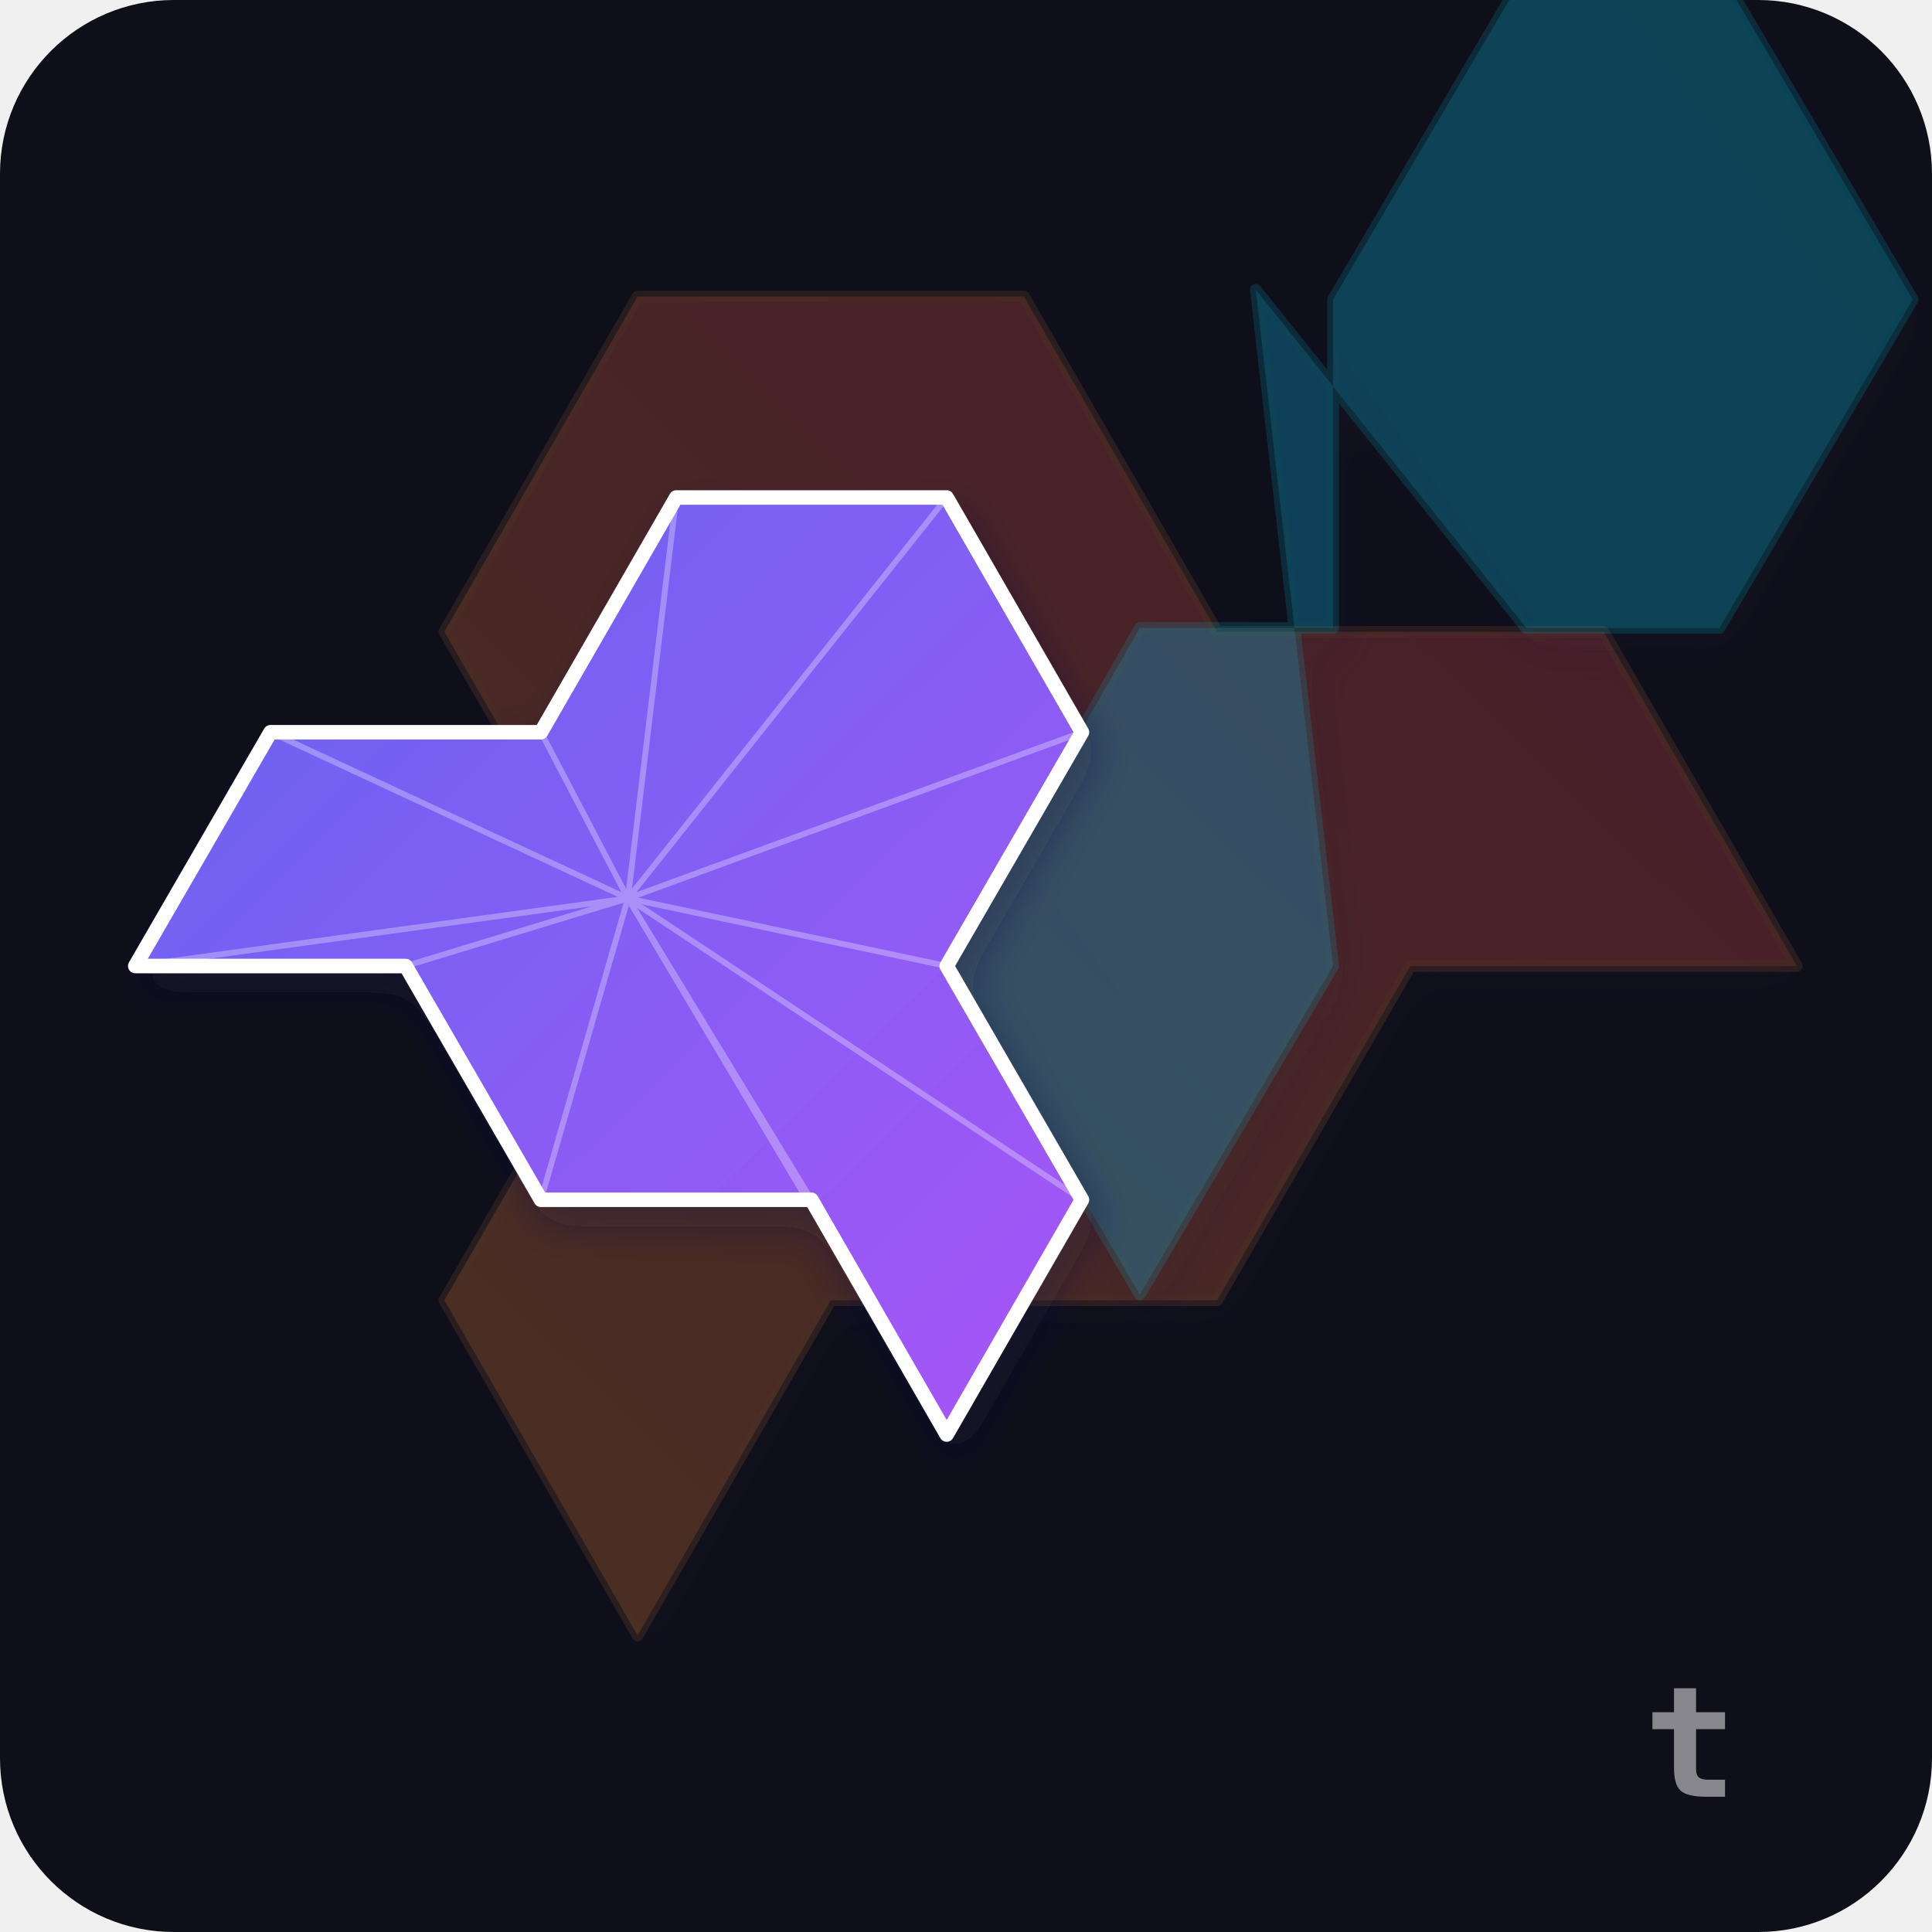
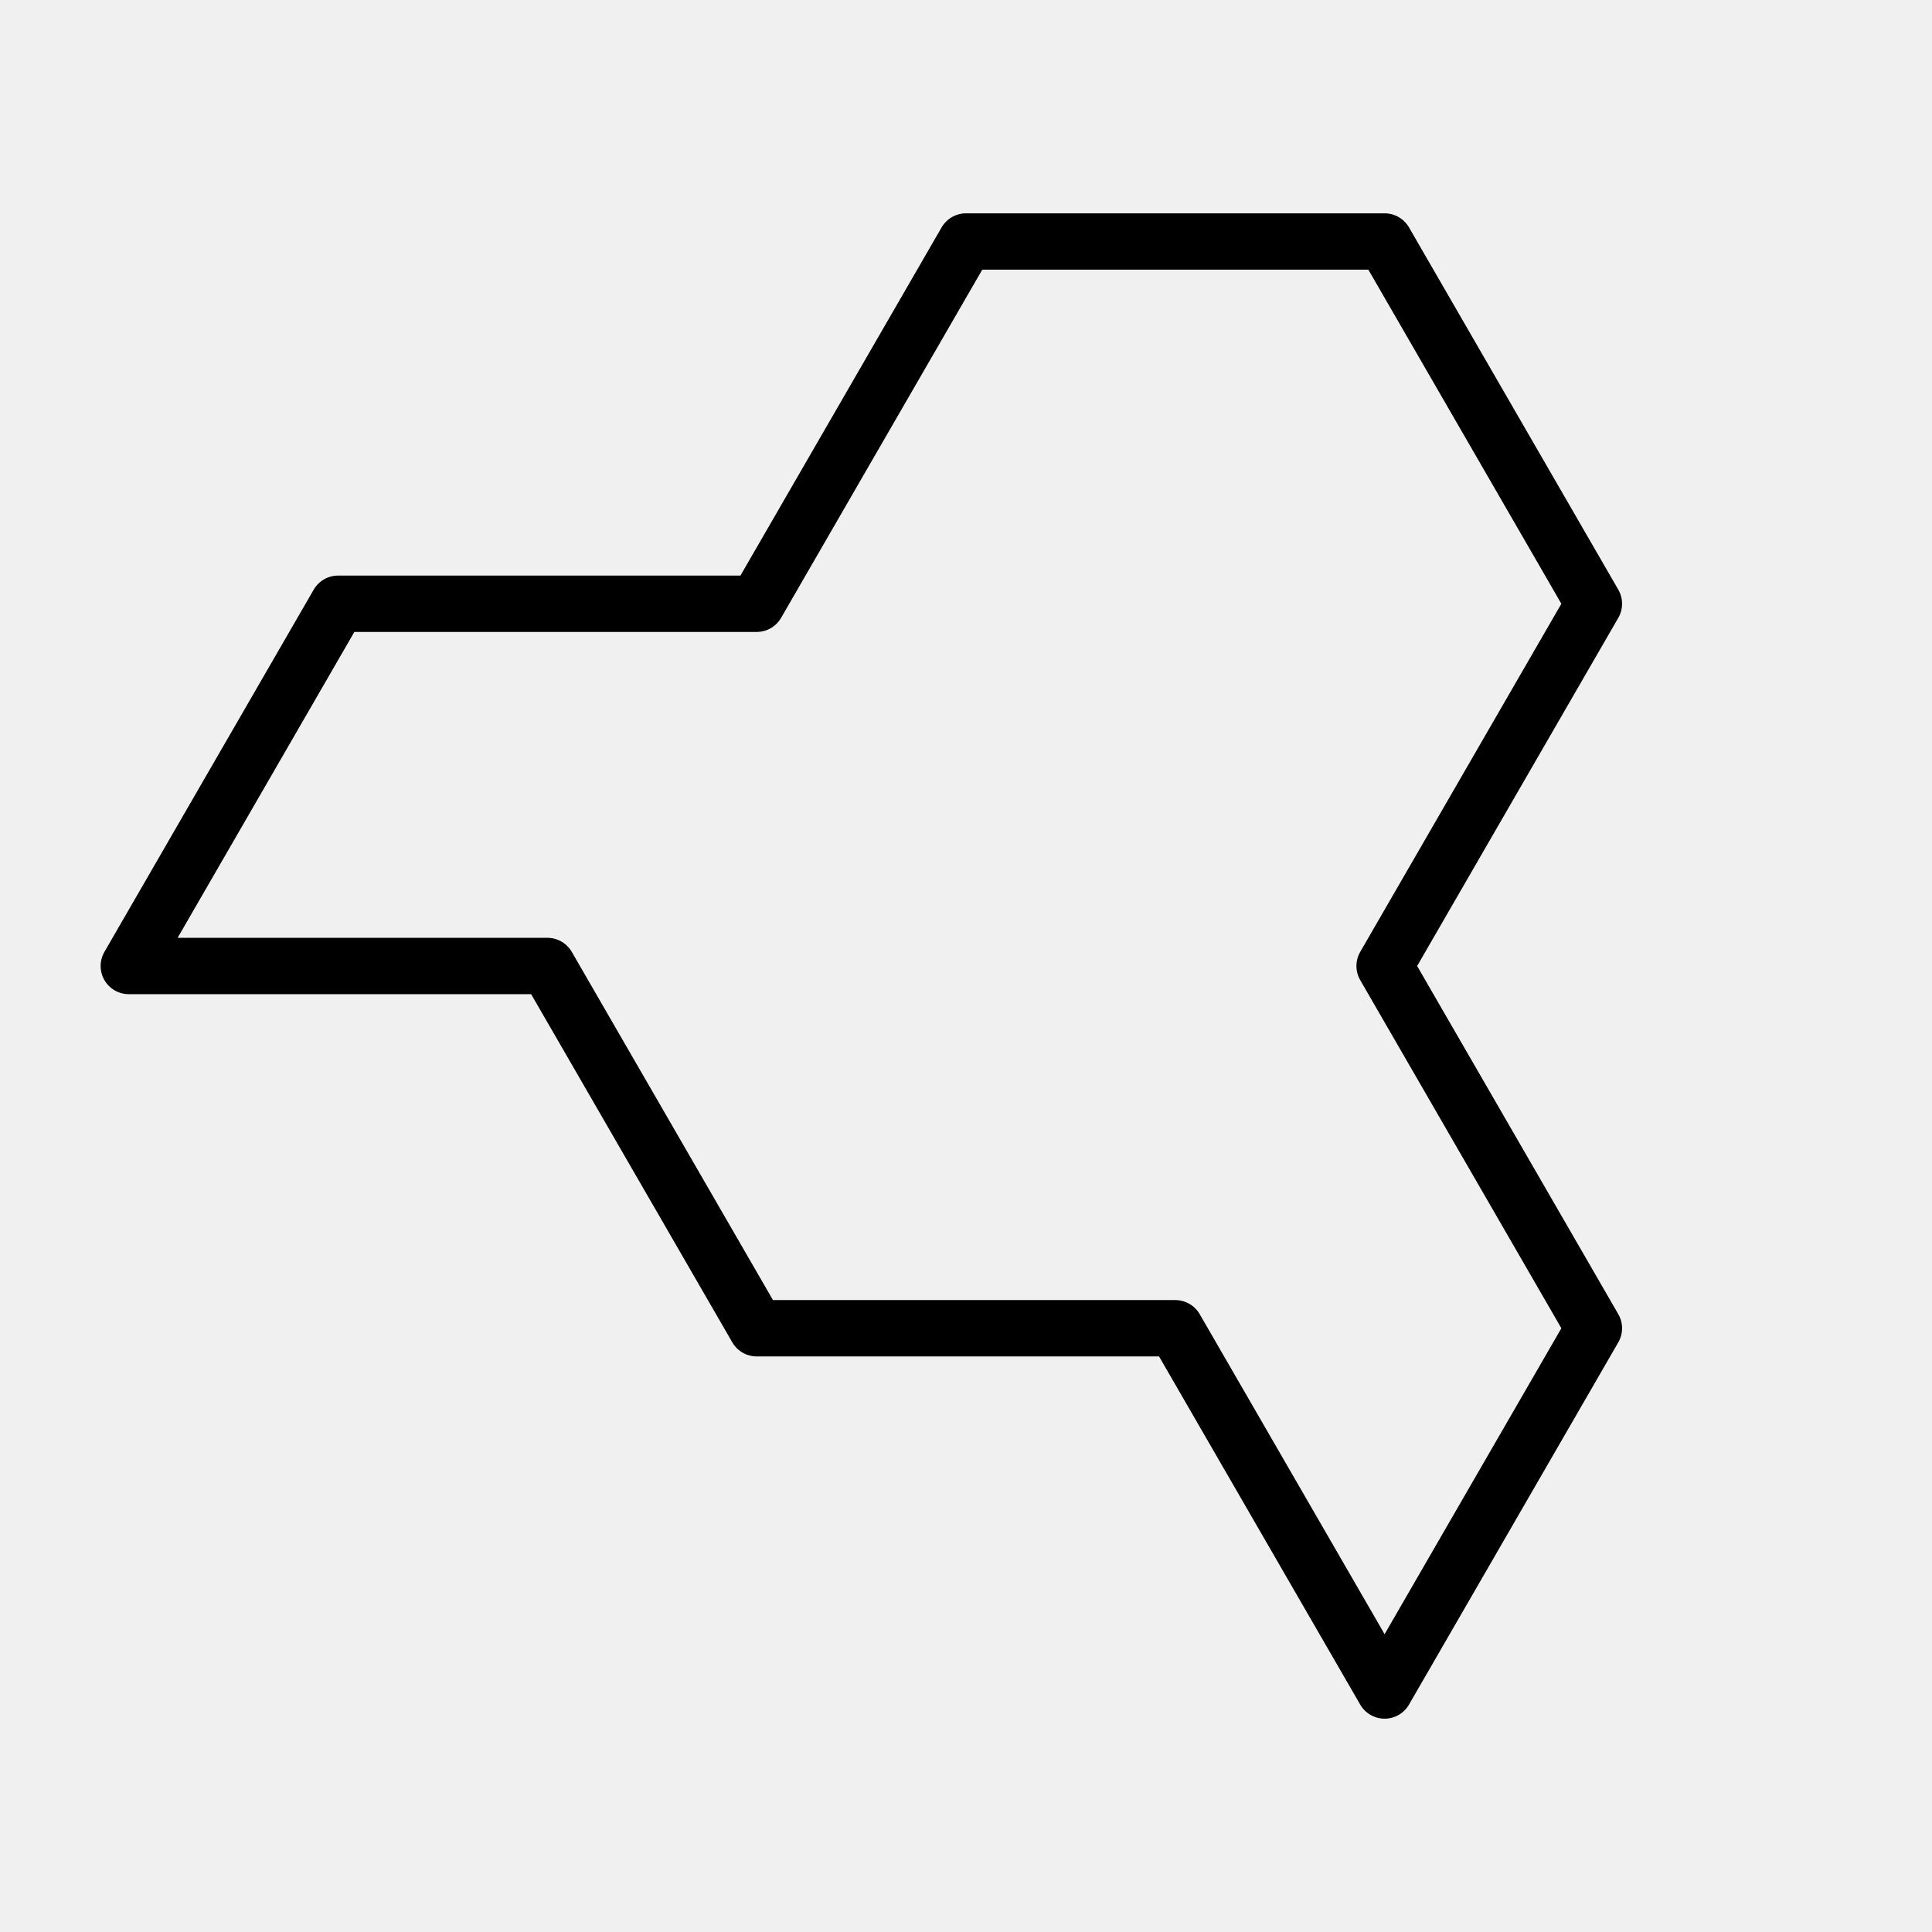
- <svg xmlns="http://www.w3.org/2000/svg" viewBox="0 0 200 200" width="200" height="200">
-   <defs>
-     <linearGradient id="g1" x1="0%" y1="0%" x2="100%" y2="100%">
-       <stop offset="0%" stop-color="#6366F1" />
-       <stop offset="100%" stop-color="#A855F7" />
-     </linearGradient>
-     <linearGradient id="g2" x1="0%" y1="100%" x2="100%" y2="0%">
-       <stop offset="0%" stop-color="#0EA5E9" />
-       <stop offset="100%" stop-color="#06B6D4" />
-     </linearGradient>
-     <linearGradient id="g3" x1="100%" y1="0%" x2="0%" y2="100%">
-       <stop offset="0%" stop-color="#F43F5E" />
-       <stop offset="100%" stop-color="#FB923C" />
-     </linearGradient>
-     <filter id="shadow" x="-5%" y="-5%" width="110%" height="110%">
-       <feDropShadow dx="1" dy="2" stdDeviation="2" flood-color="#1e1b4b" flood-opacity="0.35" />
-     </filter>
-   </defs>
-   <rect width="200" height="200" fill="#0F0F1A" rx="18" />
-   <polygon points="       186,100 146,100 126,134.6 86,134.6 66,169.3       46,134.6 66,100 46,65.4 66,30.7 106,30.7       126,65.4 166,65.4     " fill="url(#g3)" opacity="0.25" filter="url(#shadow)" stroke="#FB923C" stroke-width="1.2" stroke-opacity="0.4" stroke-linejoin="round" />
-   <polygon points="       130,30 158,65 178,65 198,31 178,-3 158,-3       138,31 138,65 118,65 98,100 118,134 138,100     " fill="url(#g2)" opacity="0.32" filter="url(#shadow)" stroke="#06B6D4" stroke-width="1.2" stroke-opacity="0.5" stroke-linejoin="round" />
-   <polygon id="hat" points="       14,100  42,100  56,124.2  84,124.2  98,148.5       112,124.2  98,100  112,75.8  98,51.5       70,51.5  56,75.8  28,75.8     " fill="url(#g1)" filter="url(#shadow)" stroke="white" stroke-width="1.5" stroke-linejoin="round" />
-   <g stroke="white" stroke-width="0.6" opacity="0.3" stroke-linecap="round">
-     <line x1="65" y1="93" x2="14" y2="100" />
-     <line x1="65" y1="93" x2="42" y2="100" />
-     <line x1="65" y1="93" x2="56" y2="124.2" />
-     <line x1="65" y1="93" x2="84" y2="124.2" />
-     <line x1="65" y1="93" x2="98" y2="148.5" />
-     <line x1="65" y1="93" x2="112" y2="124.2" />
-     <line x1="65" y1="93" x2="98" y2="100" />
-     <line x1="65" y1="93" x2="112" y2="75.8" />
-     <line x1="65" y1="93" x2="98" y2="51.5" />
-     <line x1="65" y1="93" x2="70" y2="51.5" />
-     <line x1="65" y1="93" x2="56" y2="75.8" />
-     <line x1="65" y1="93" x2="28" y2="75.8" />
-   </g>
-   <text x="175" y="186" font-family="'SF Mono', Menlo, monospace" font-size="16" font-weight="700" fill="white" opacity="0.5" text-anchor="middle">t</text>
+ <svg xmlns="http://www.w3.org/2000/svg" viewBox="0 0 120 120" width="120" height="120">
+   <polygon points="       8,60       34,60       47,82.5       73,82.5       86,105       99,82.5       86,60       99,37.5       86,15       60,15       47,37.5       21,37.5     " fill="none" stroke="currentColor" stroke-width="3.5" stroke-linejoin="round" stroke-linecap="round" />
</svg>
